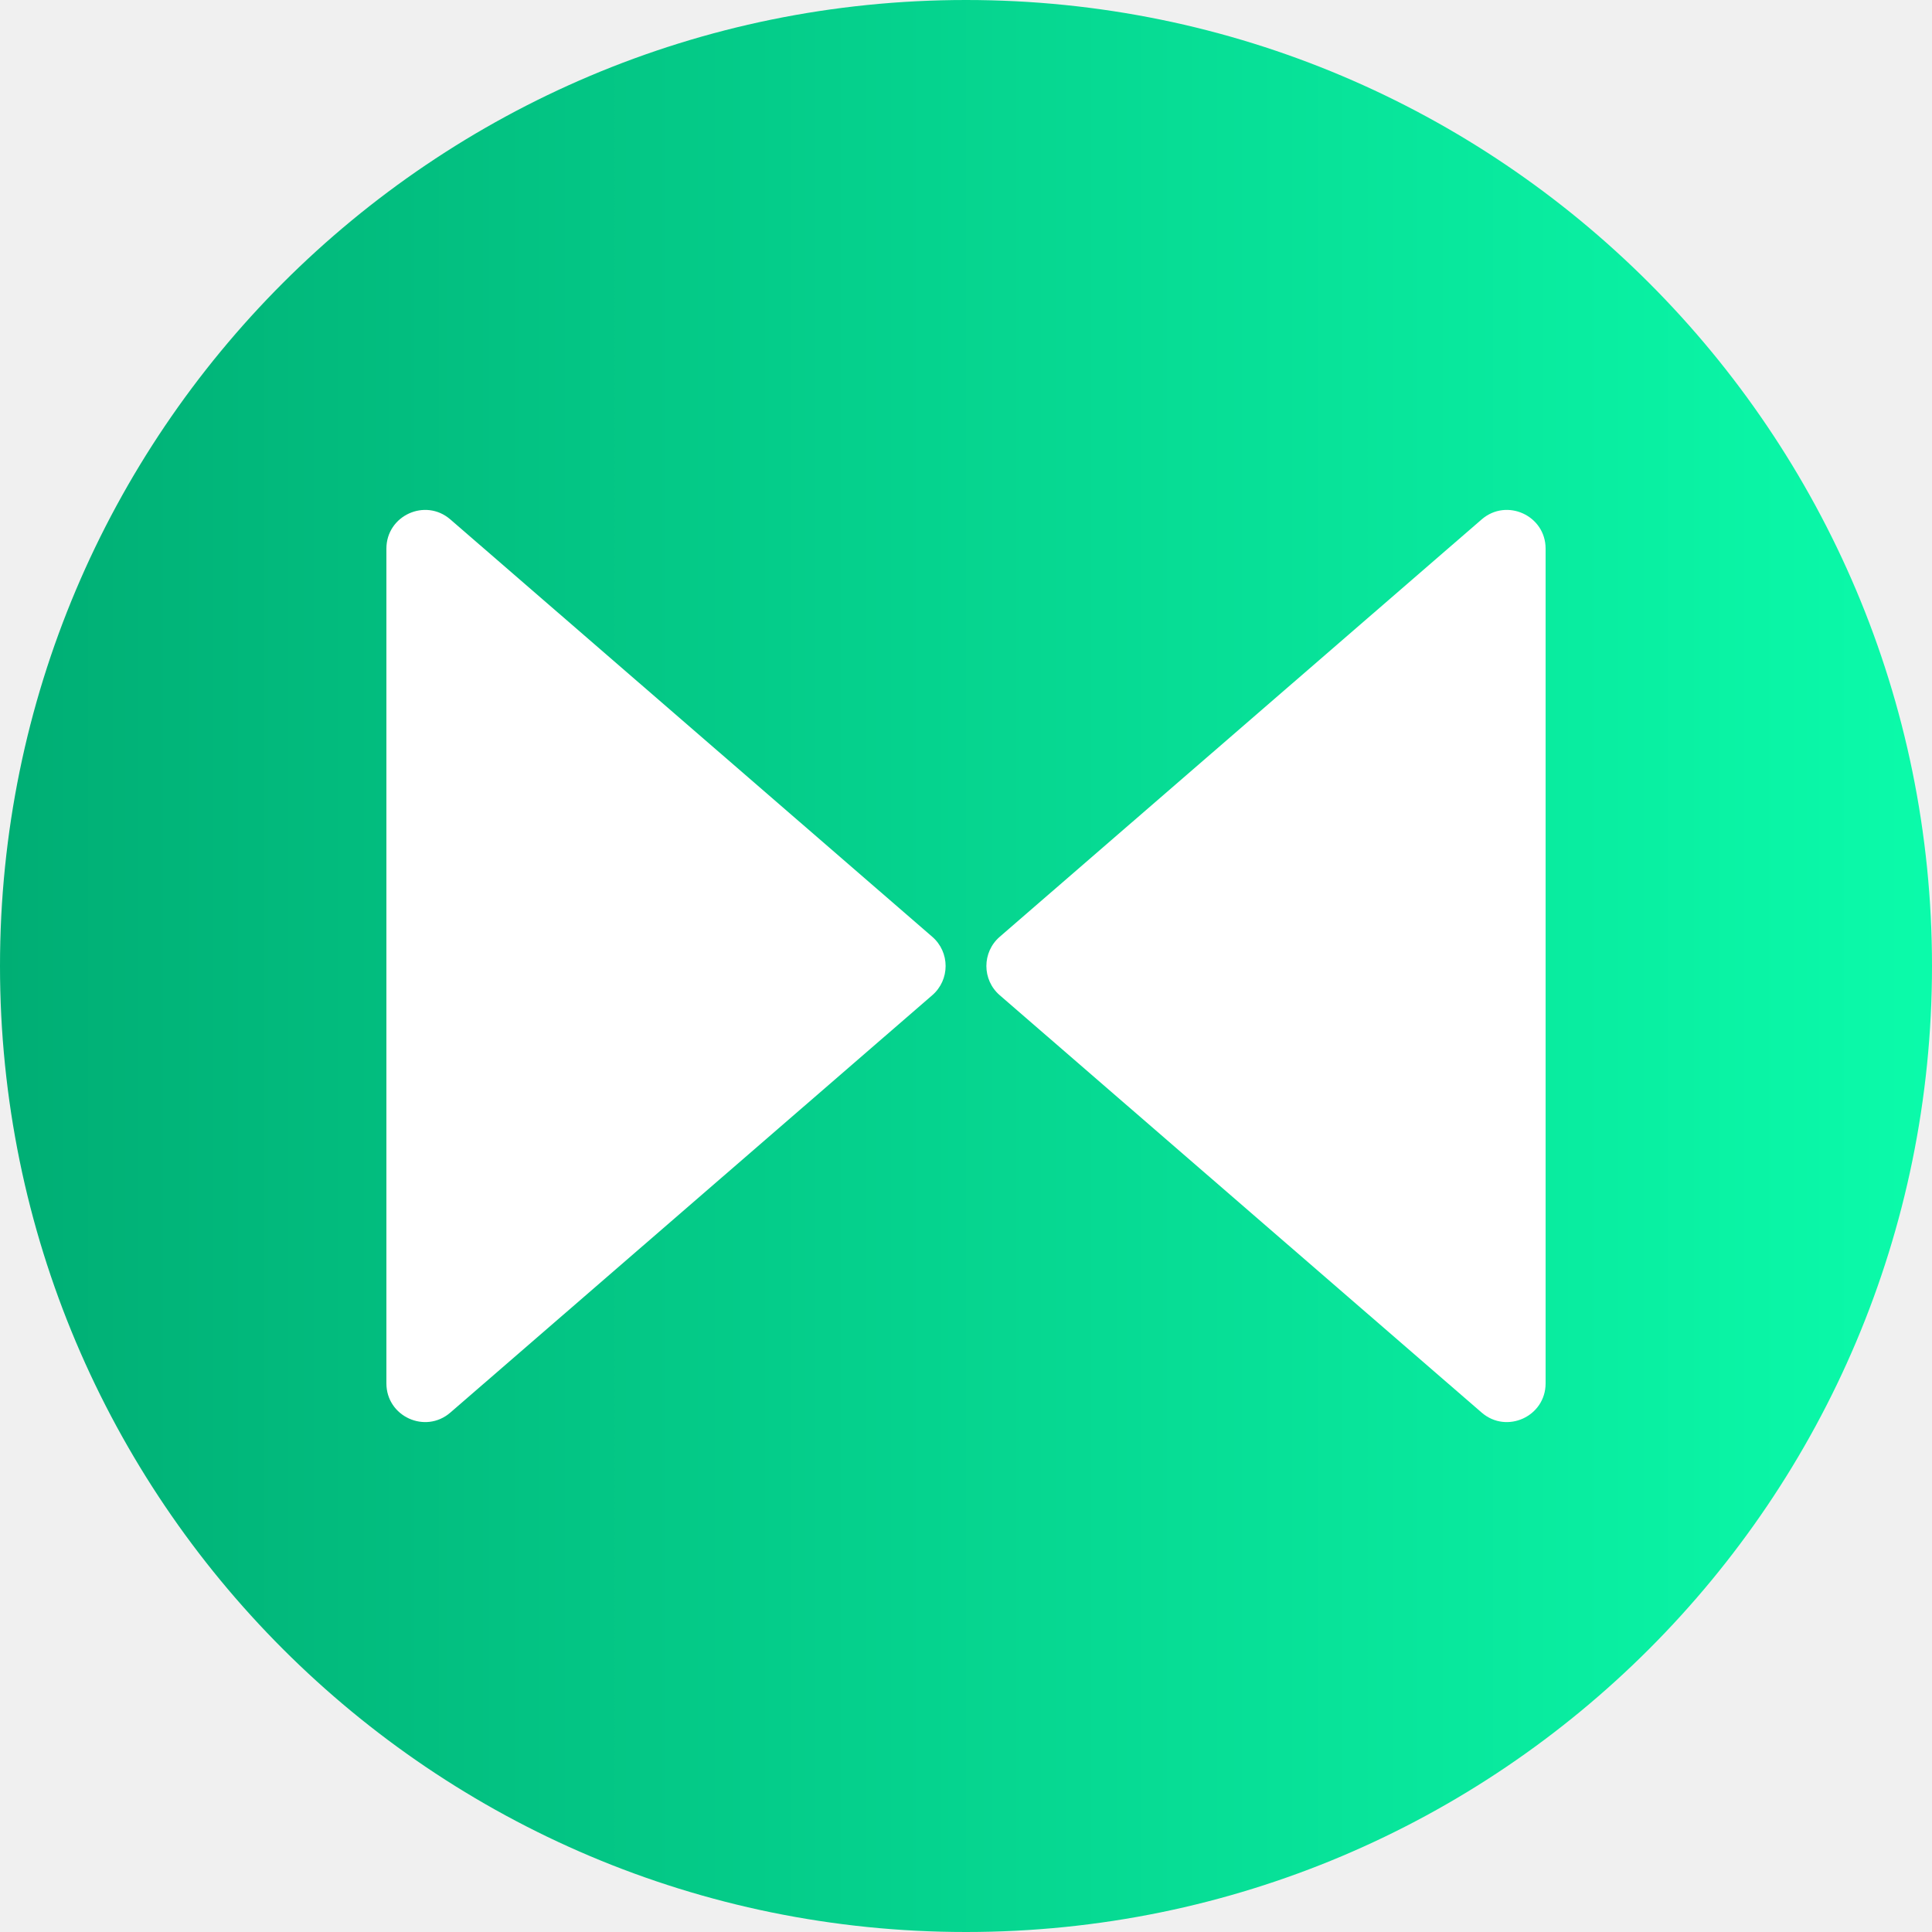
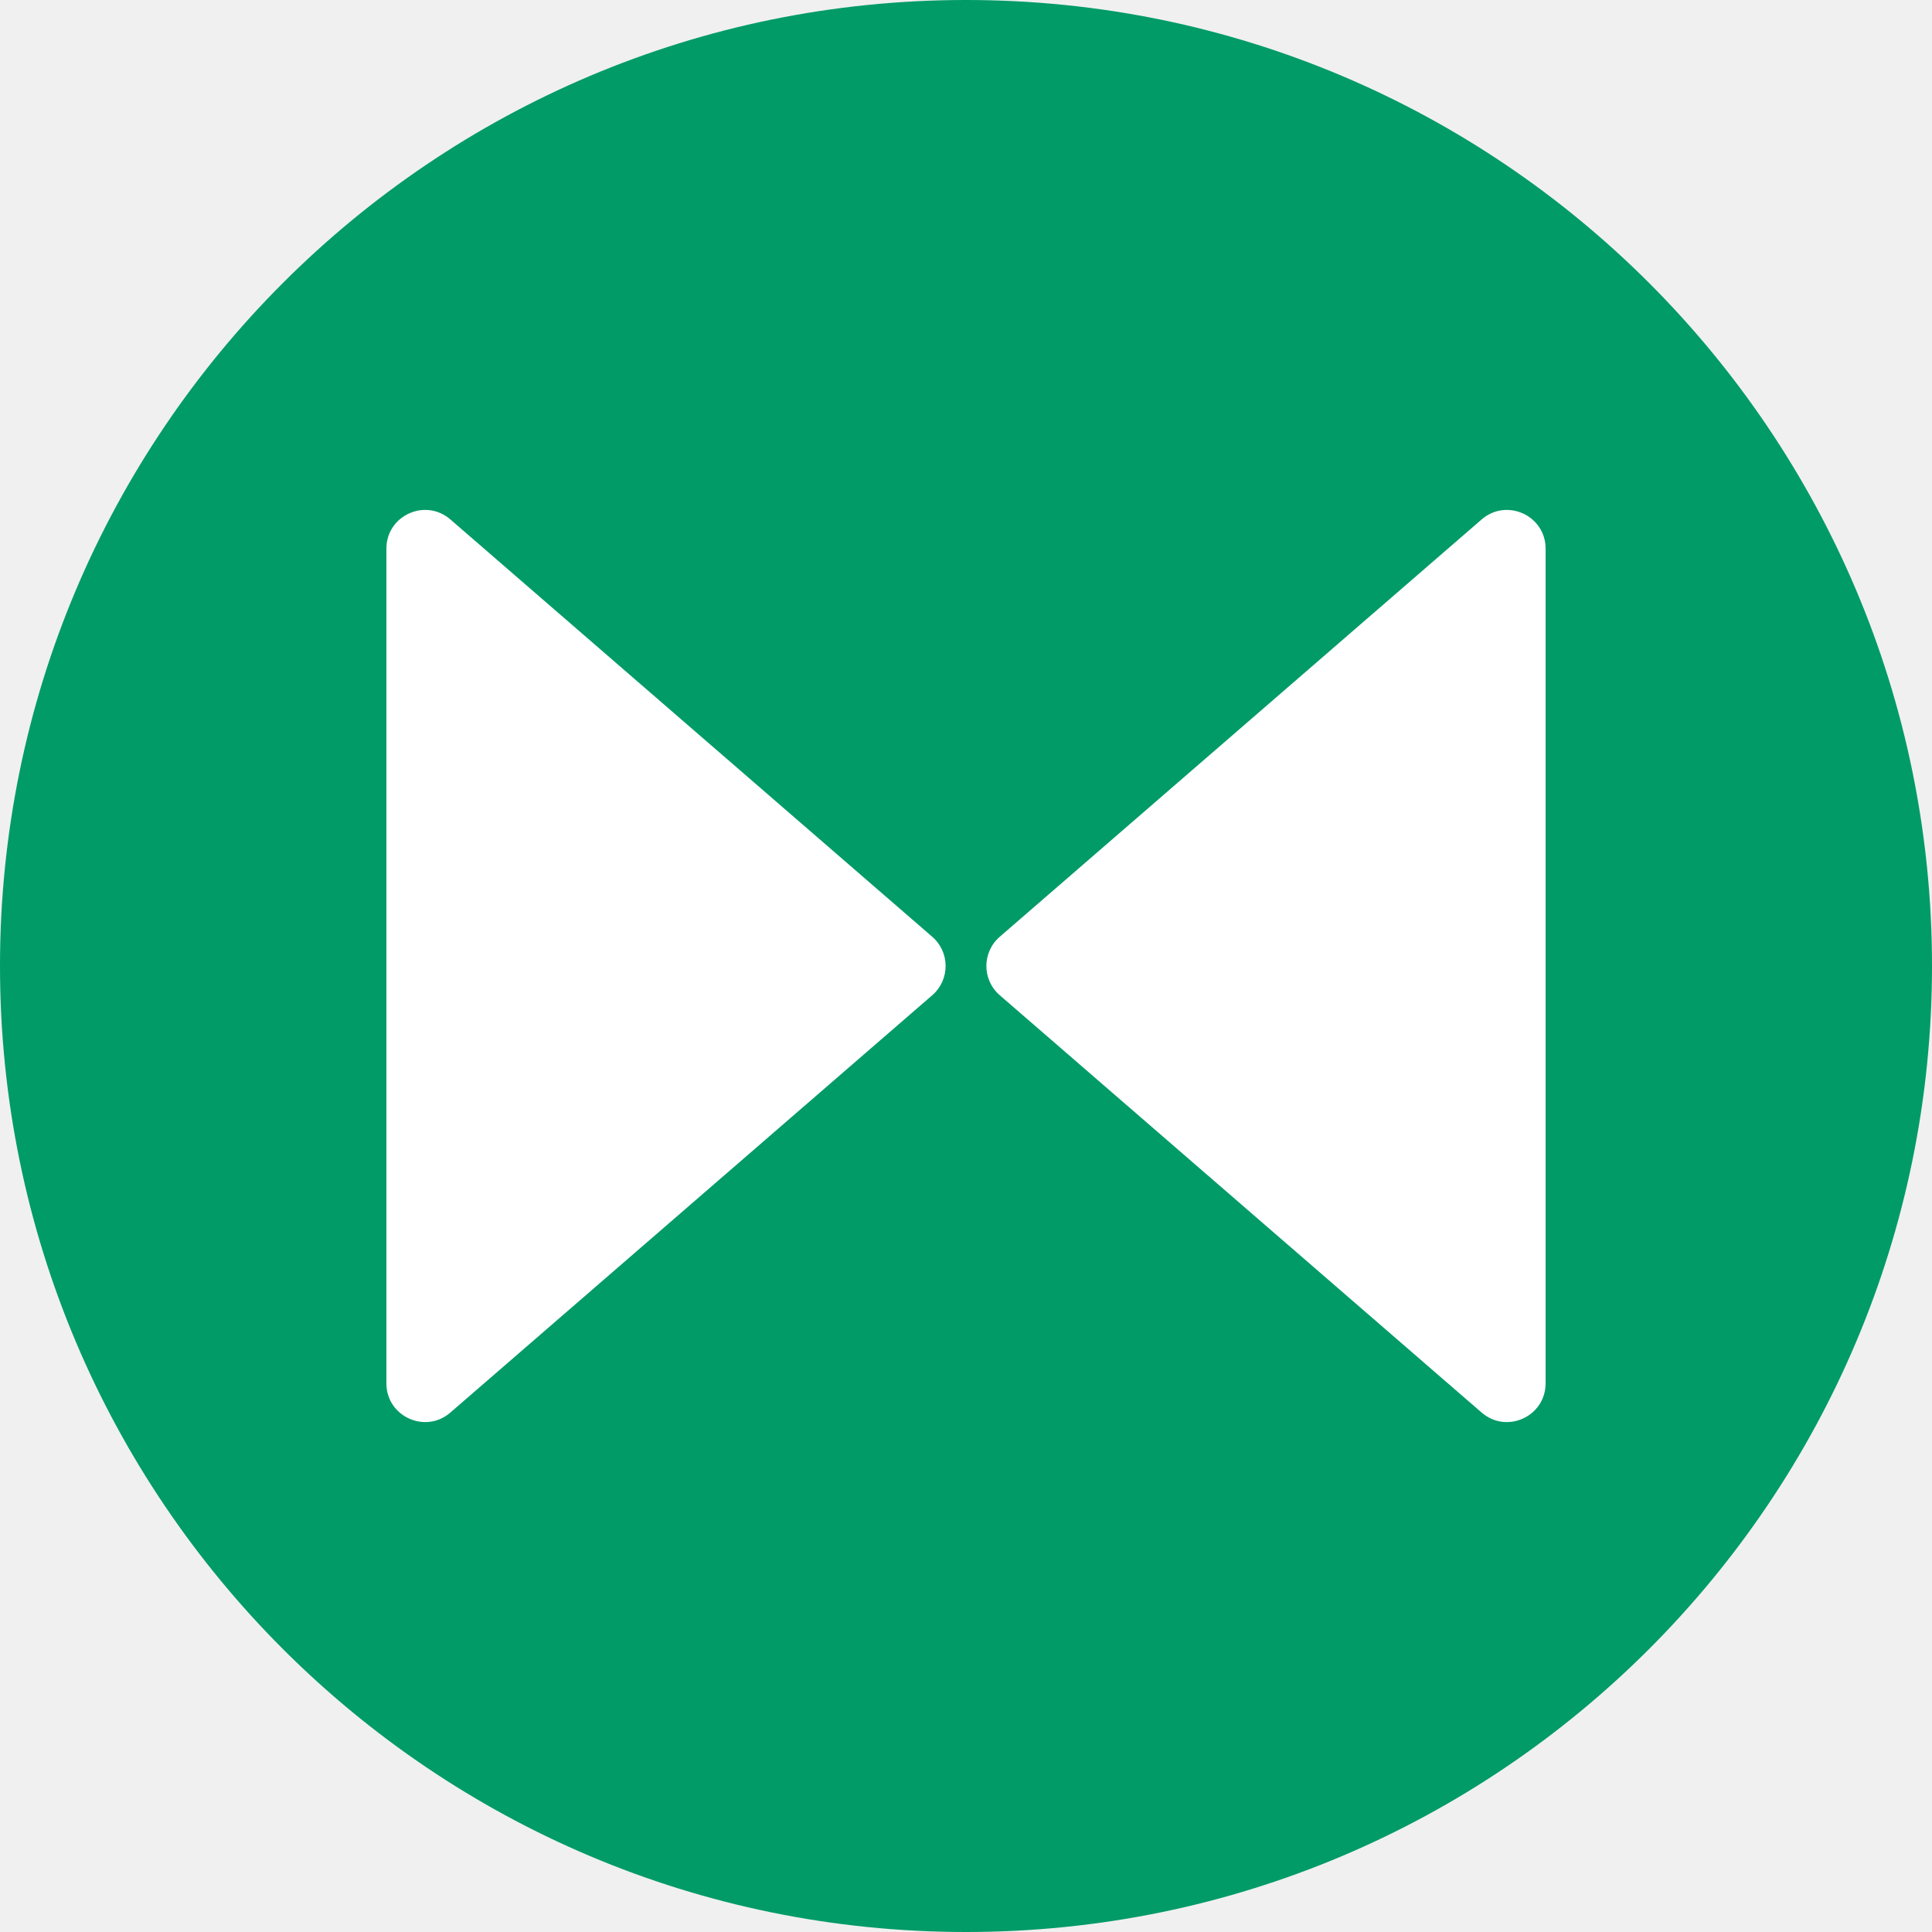
<svg xmlns="http://www.w3.org/2000/svg" width="1000" height="1000" viewBox="0 0 1000 1000" fill="none">
-   <rect width="1000" height="1000" rx="500" fill="url(#paint0_linear)" />
+   <rect width="1000" height="1000" rx="500" fill="#009B67" />
  <path d="M482.543 484.881C491.752 492.857 491.752 507.143 482.543 515.119L233.093 731.148C220.14 742.366 200 733.165 200 716.03L200 283.97C200 266.835 220.14 257.634 233.093 268.852L482.543 484.881Z" fill="white" />
  <path d="M517.457 515.119C508.248 507.143 508.248 492.857 517.457 484.881L766.907 268.852C779.86 257.634 800 266.835 800 283.97V716.03C800 733.165 779.86 742.366 766.907 731.148L517.457 515.119Z" fill="white" />
-   <defs>
-     <linearGradient id="paint0_linear" x1="0" y1="500" x2="1000" y2="500" gradientUnits="userSpaceOnUse">
-       <stop stop-color="#00AE74" />
-       <stop offset="1" stop-color="#0BFBAA" />
-     </linearGradient>
-   </defs>
</svg>
